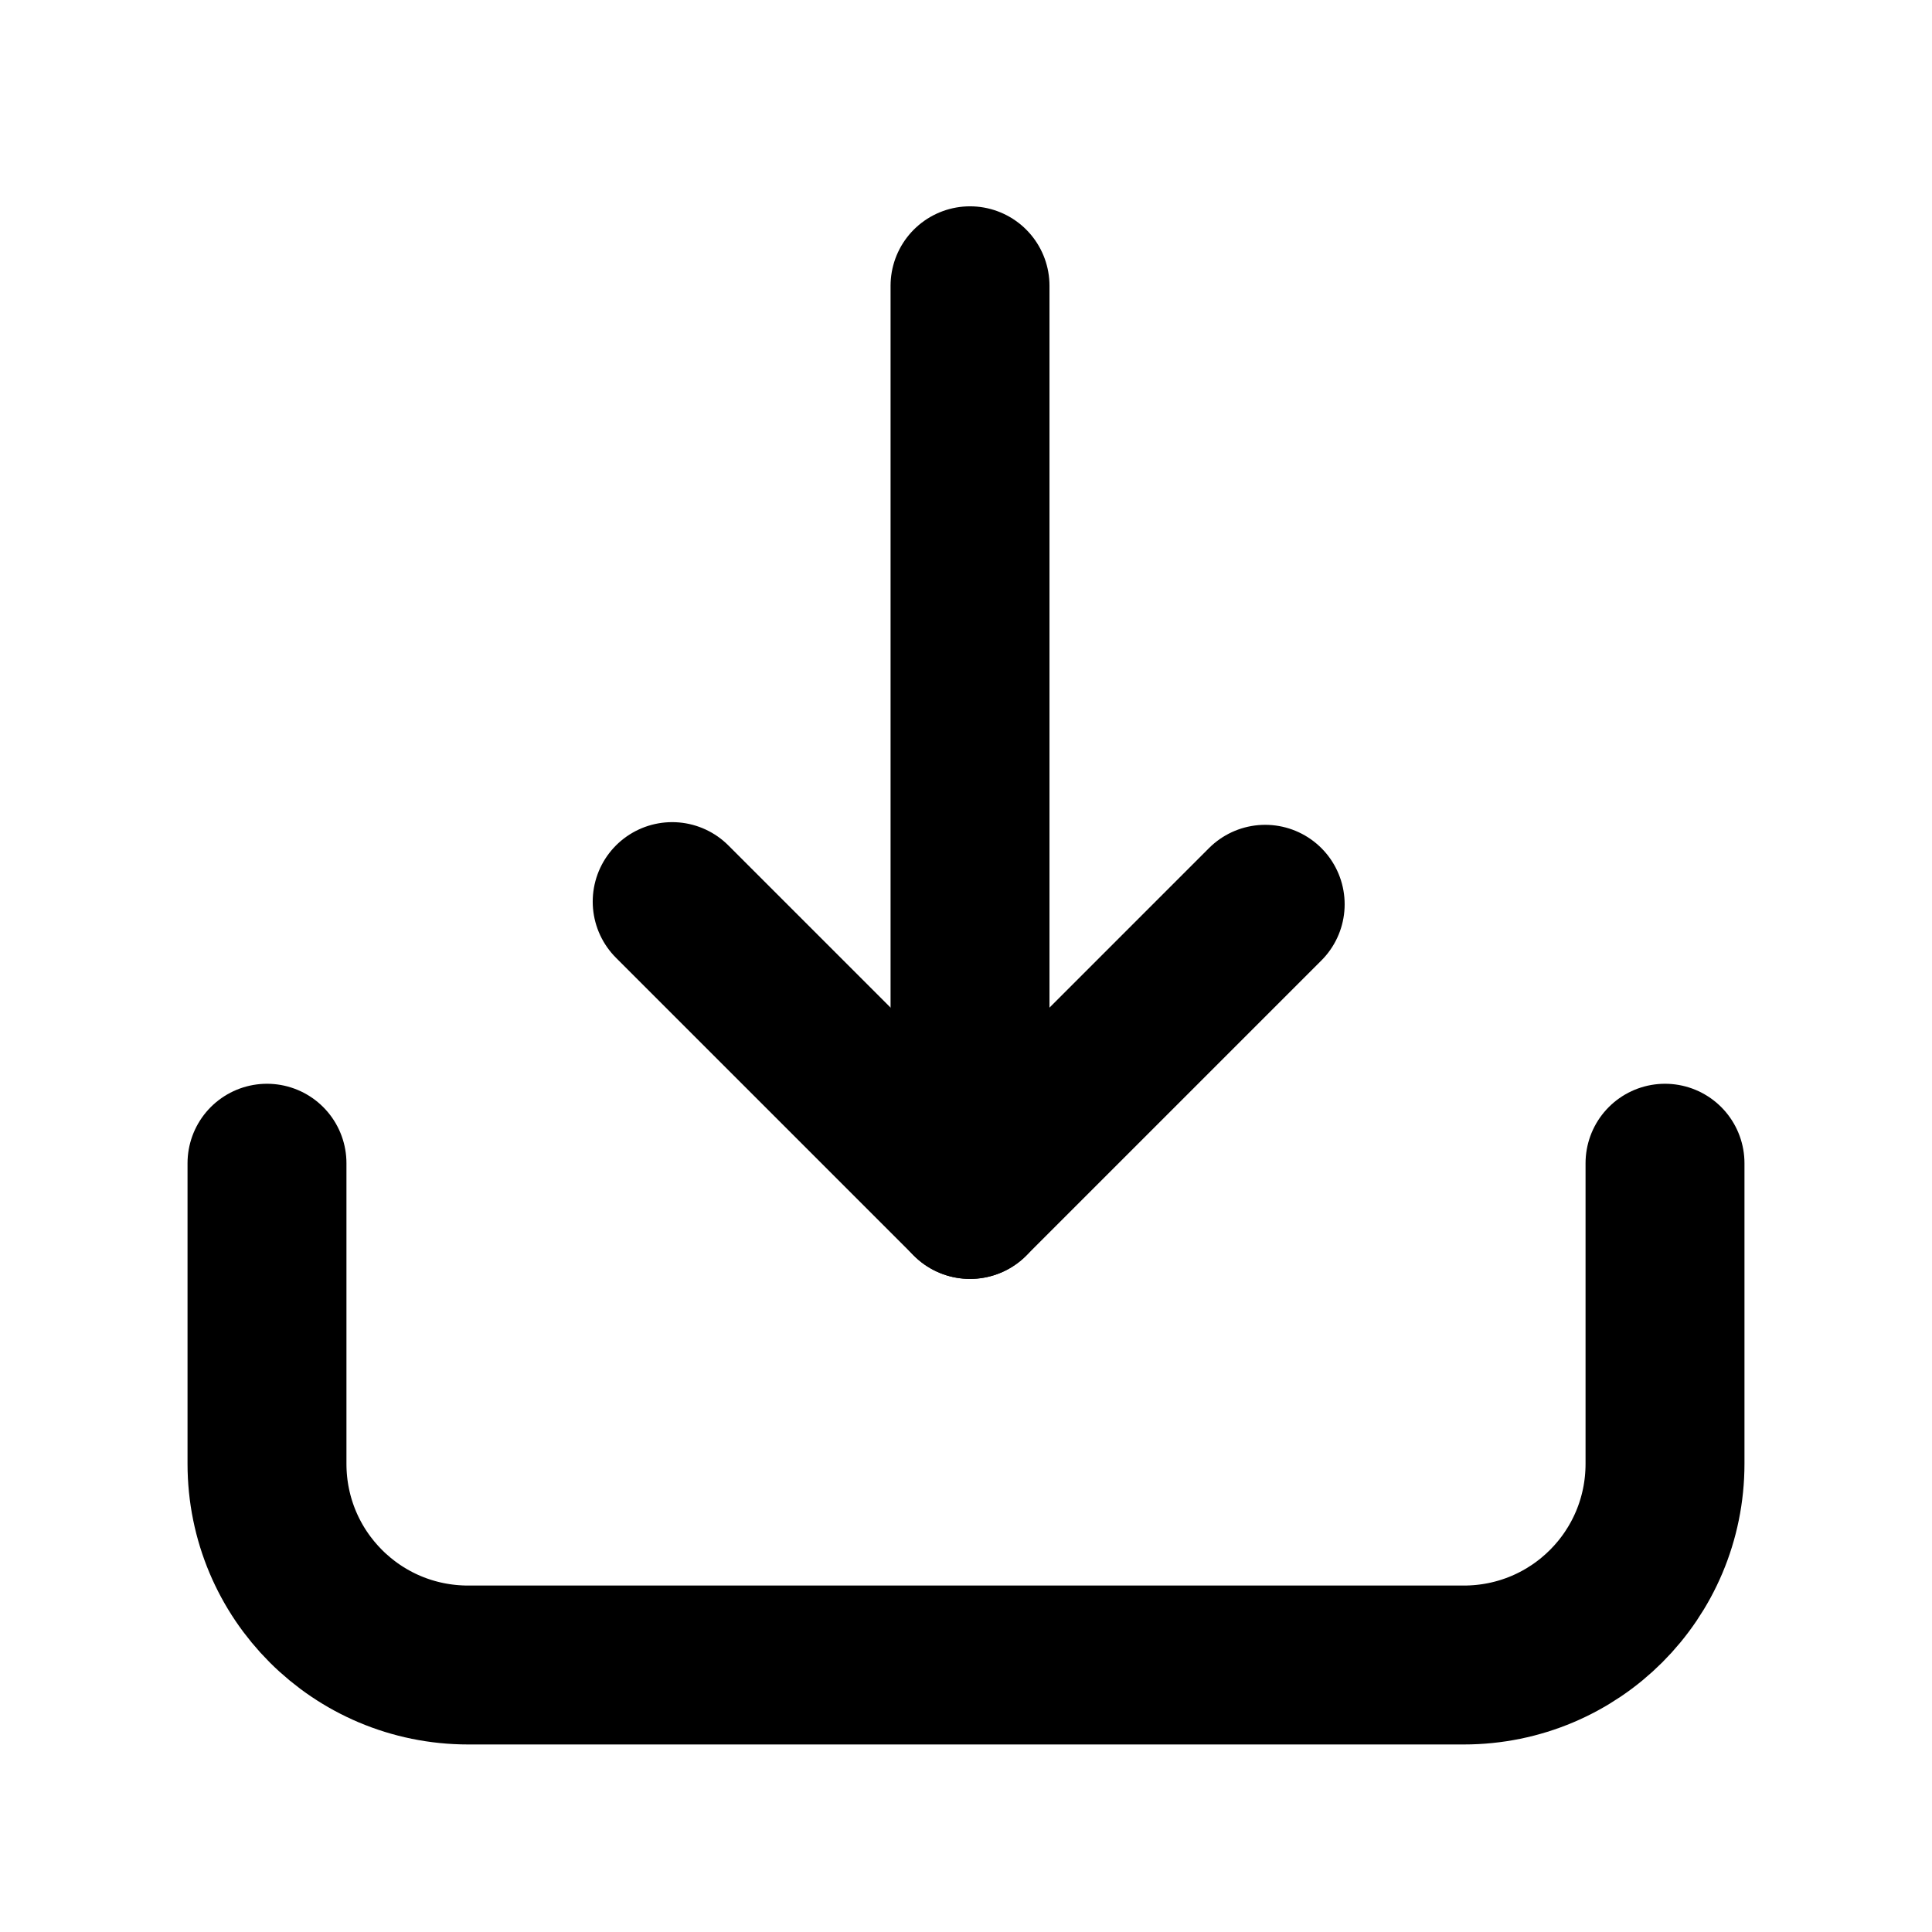
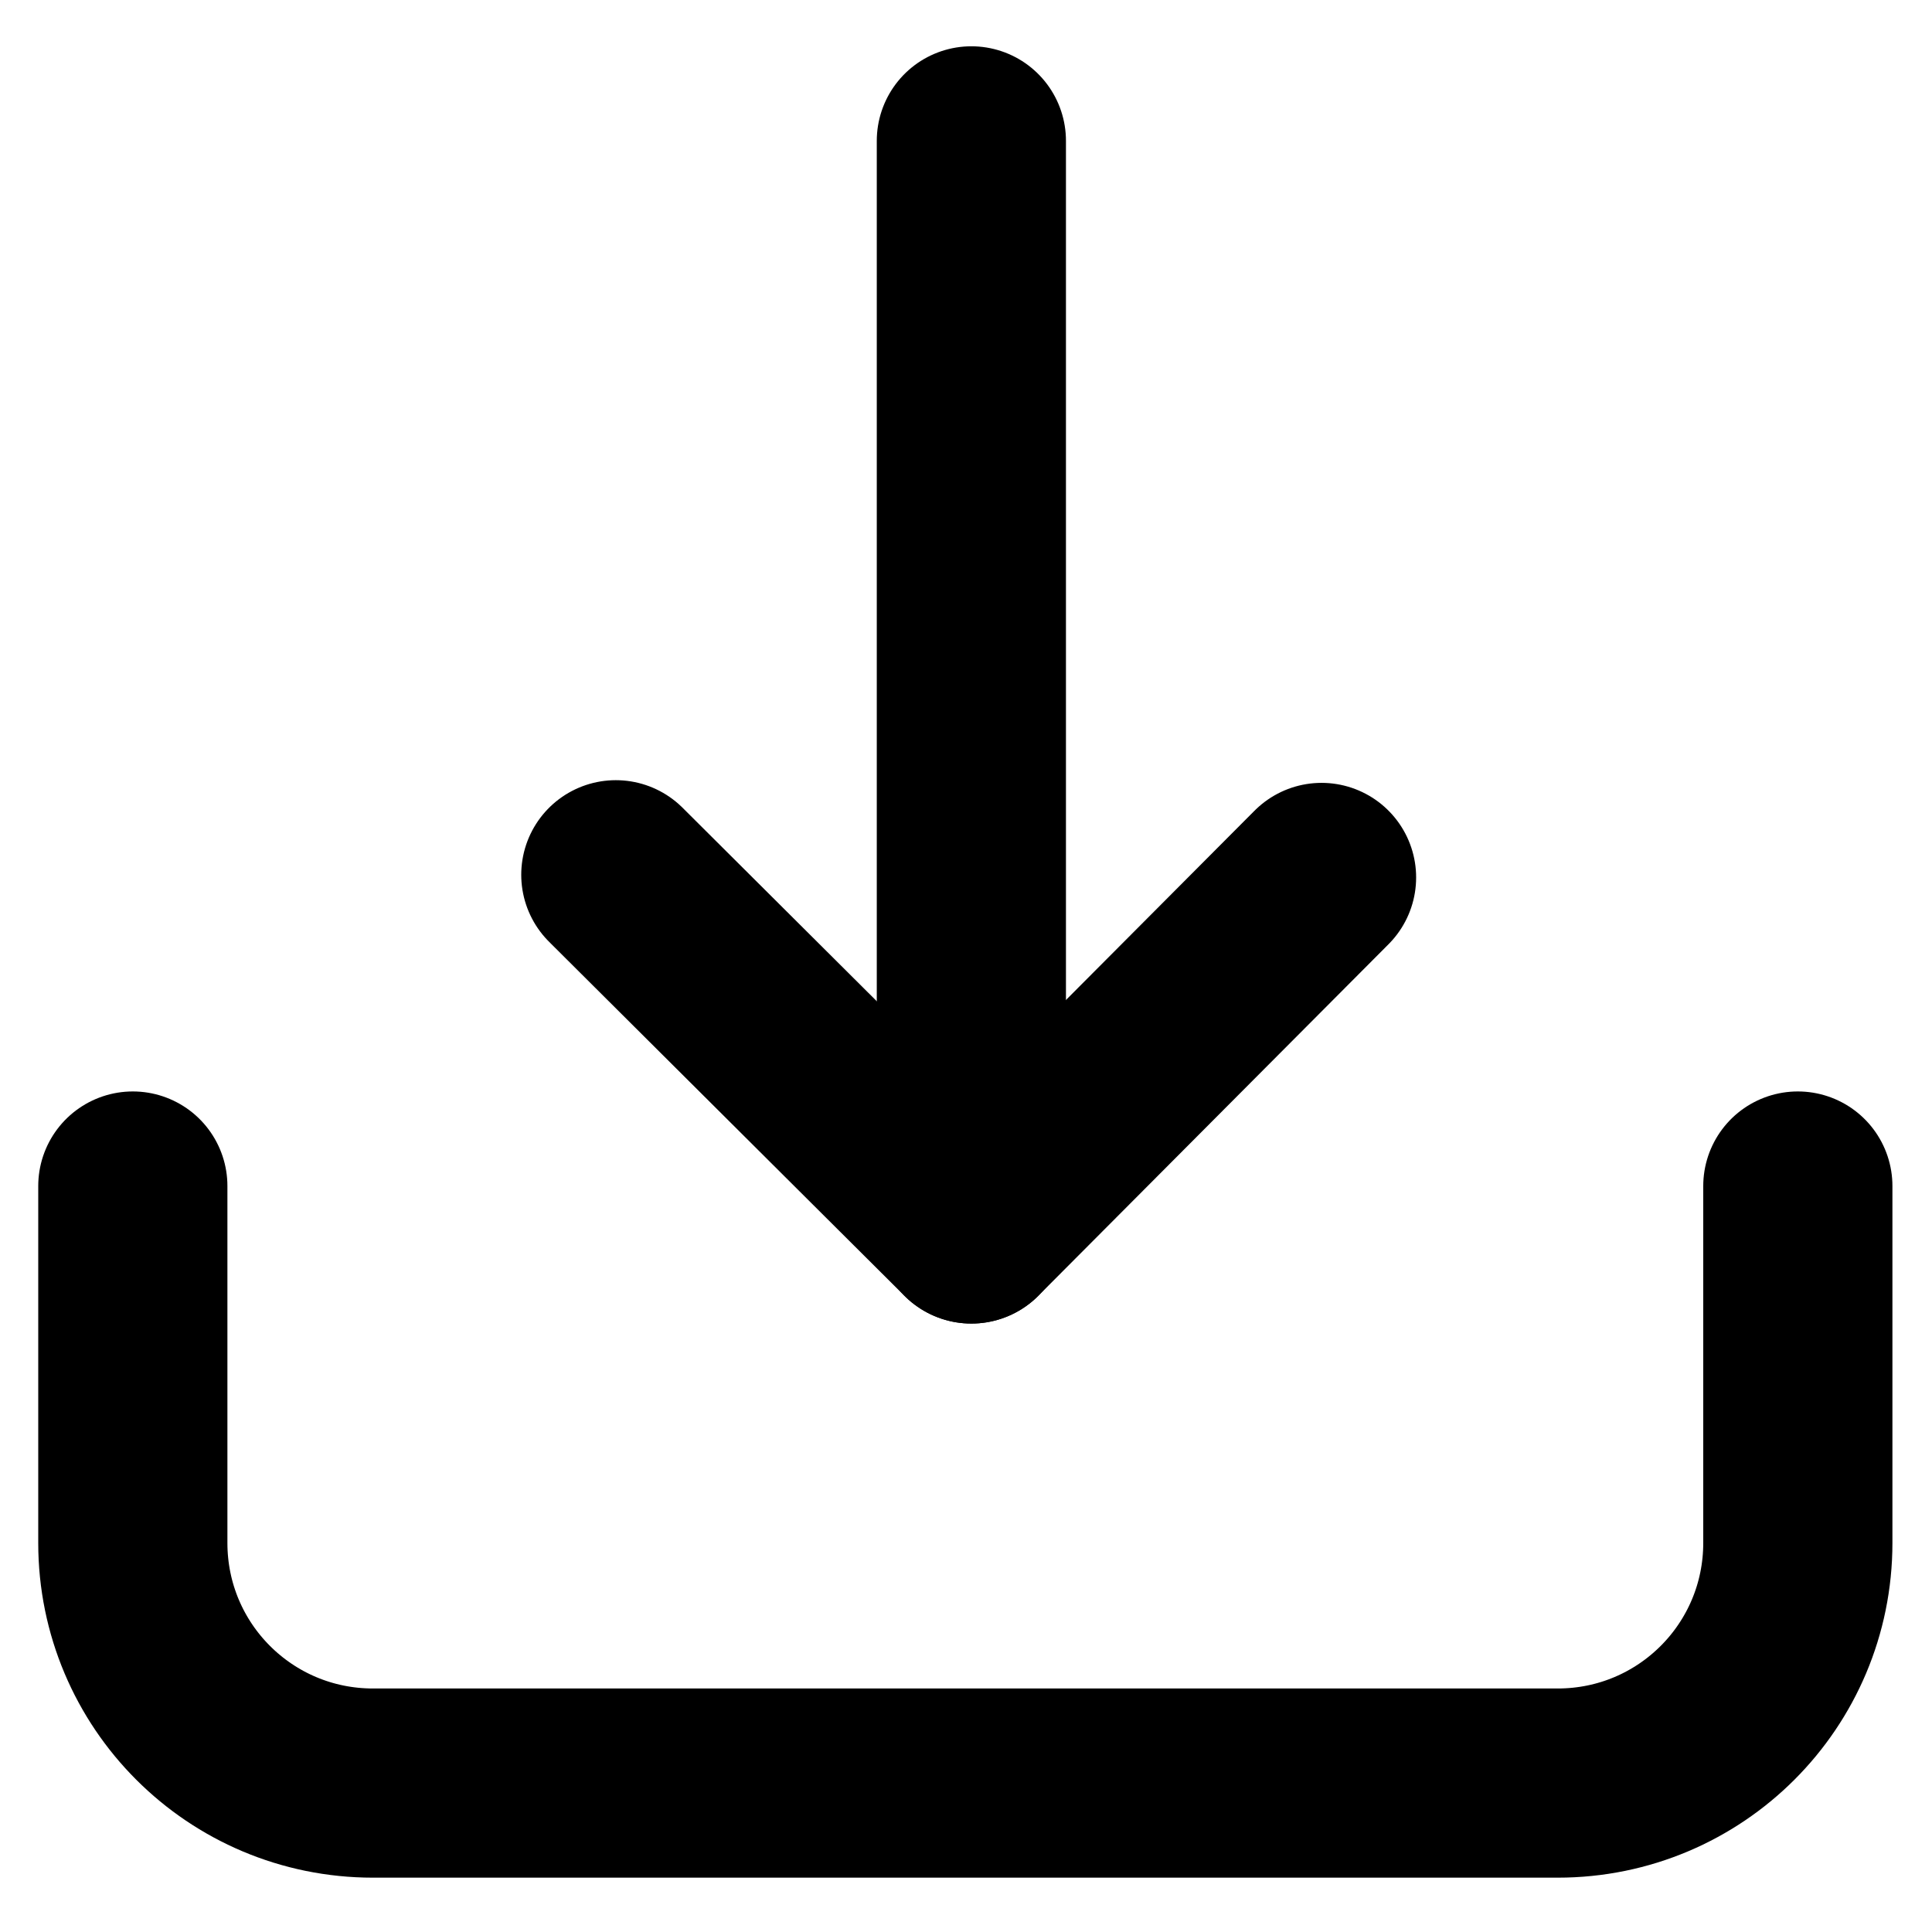
<svg xmlns="http://www.w3.org/2000/svg" version="1.1" id="Layer_1" x="0px" y="0px" viewBox="0 0 144 144" style="enable-background:new 0 0 144 144;" xml:space="preserve">
  <style type="text/css">
- 	.st0{fill:none;stroke:#000000;stroke-width:11.845;stroke-linecap:round;stroke-miterlimit:10;}
- 	.st1{fill:none;stroke:#000000;stroke-width:11.845;stroke-linecap:round;stroke-linejoin:round;stroke-miterlimit:10;}
+ 	.st0{fill:none;stroke:#000000;stroke-width:14.1;stroke-linecap:round;stroke-miterlimit:10;}
+ 	.st1{fill:none;stroke:#000000;stroke-width:14.1;stroke-linecap:round;stroke-linejoin:round;stroke-miterlimit:10;}
</style>
-   <path class="st0" d="M124.1,86.7v22.4c0,8.3-6.7,15-15,15H34.9c-8.3,0-15-6.7-15-15V86.7" />
-   <line class="st0" x1="72.3" y1="21.3" x2="72.3" y2="89.4" />
-   <polyline class="st1" points="94.3,67.4 72.3,89.4 50.1,67.2 " />
+   <path class="st0" d="M134,88.4V115c0,9.9-8,17.9-17.9,17.9H27.8c-9.9,0-17.9-8-17.9-17.9V88.4" />
+   <line class="st0" x1="72.4" y1="10.5" x2="72.4" y2="91.6" />
+   <polyline class="st1" points="98.5,65.4 72.4,91.6 45.9,65.2 " />
</svg>
